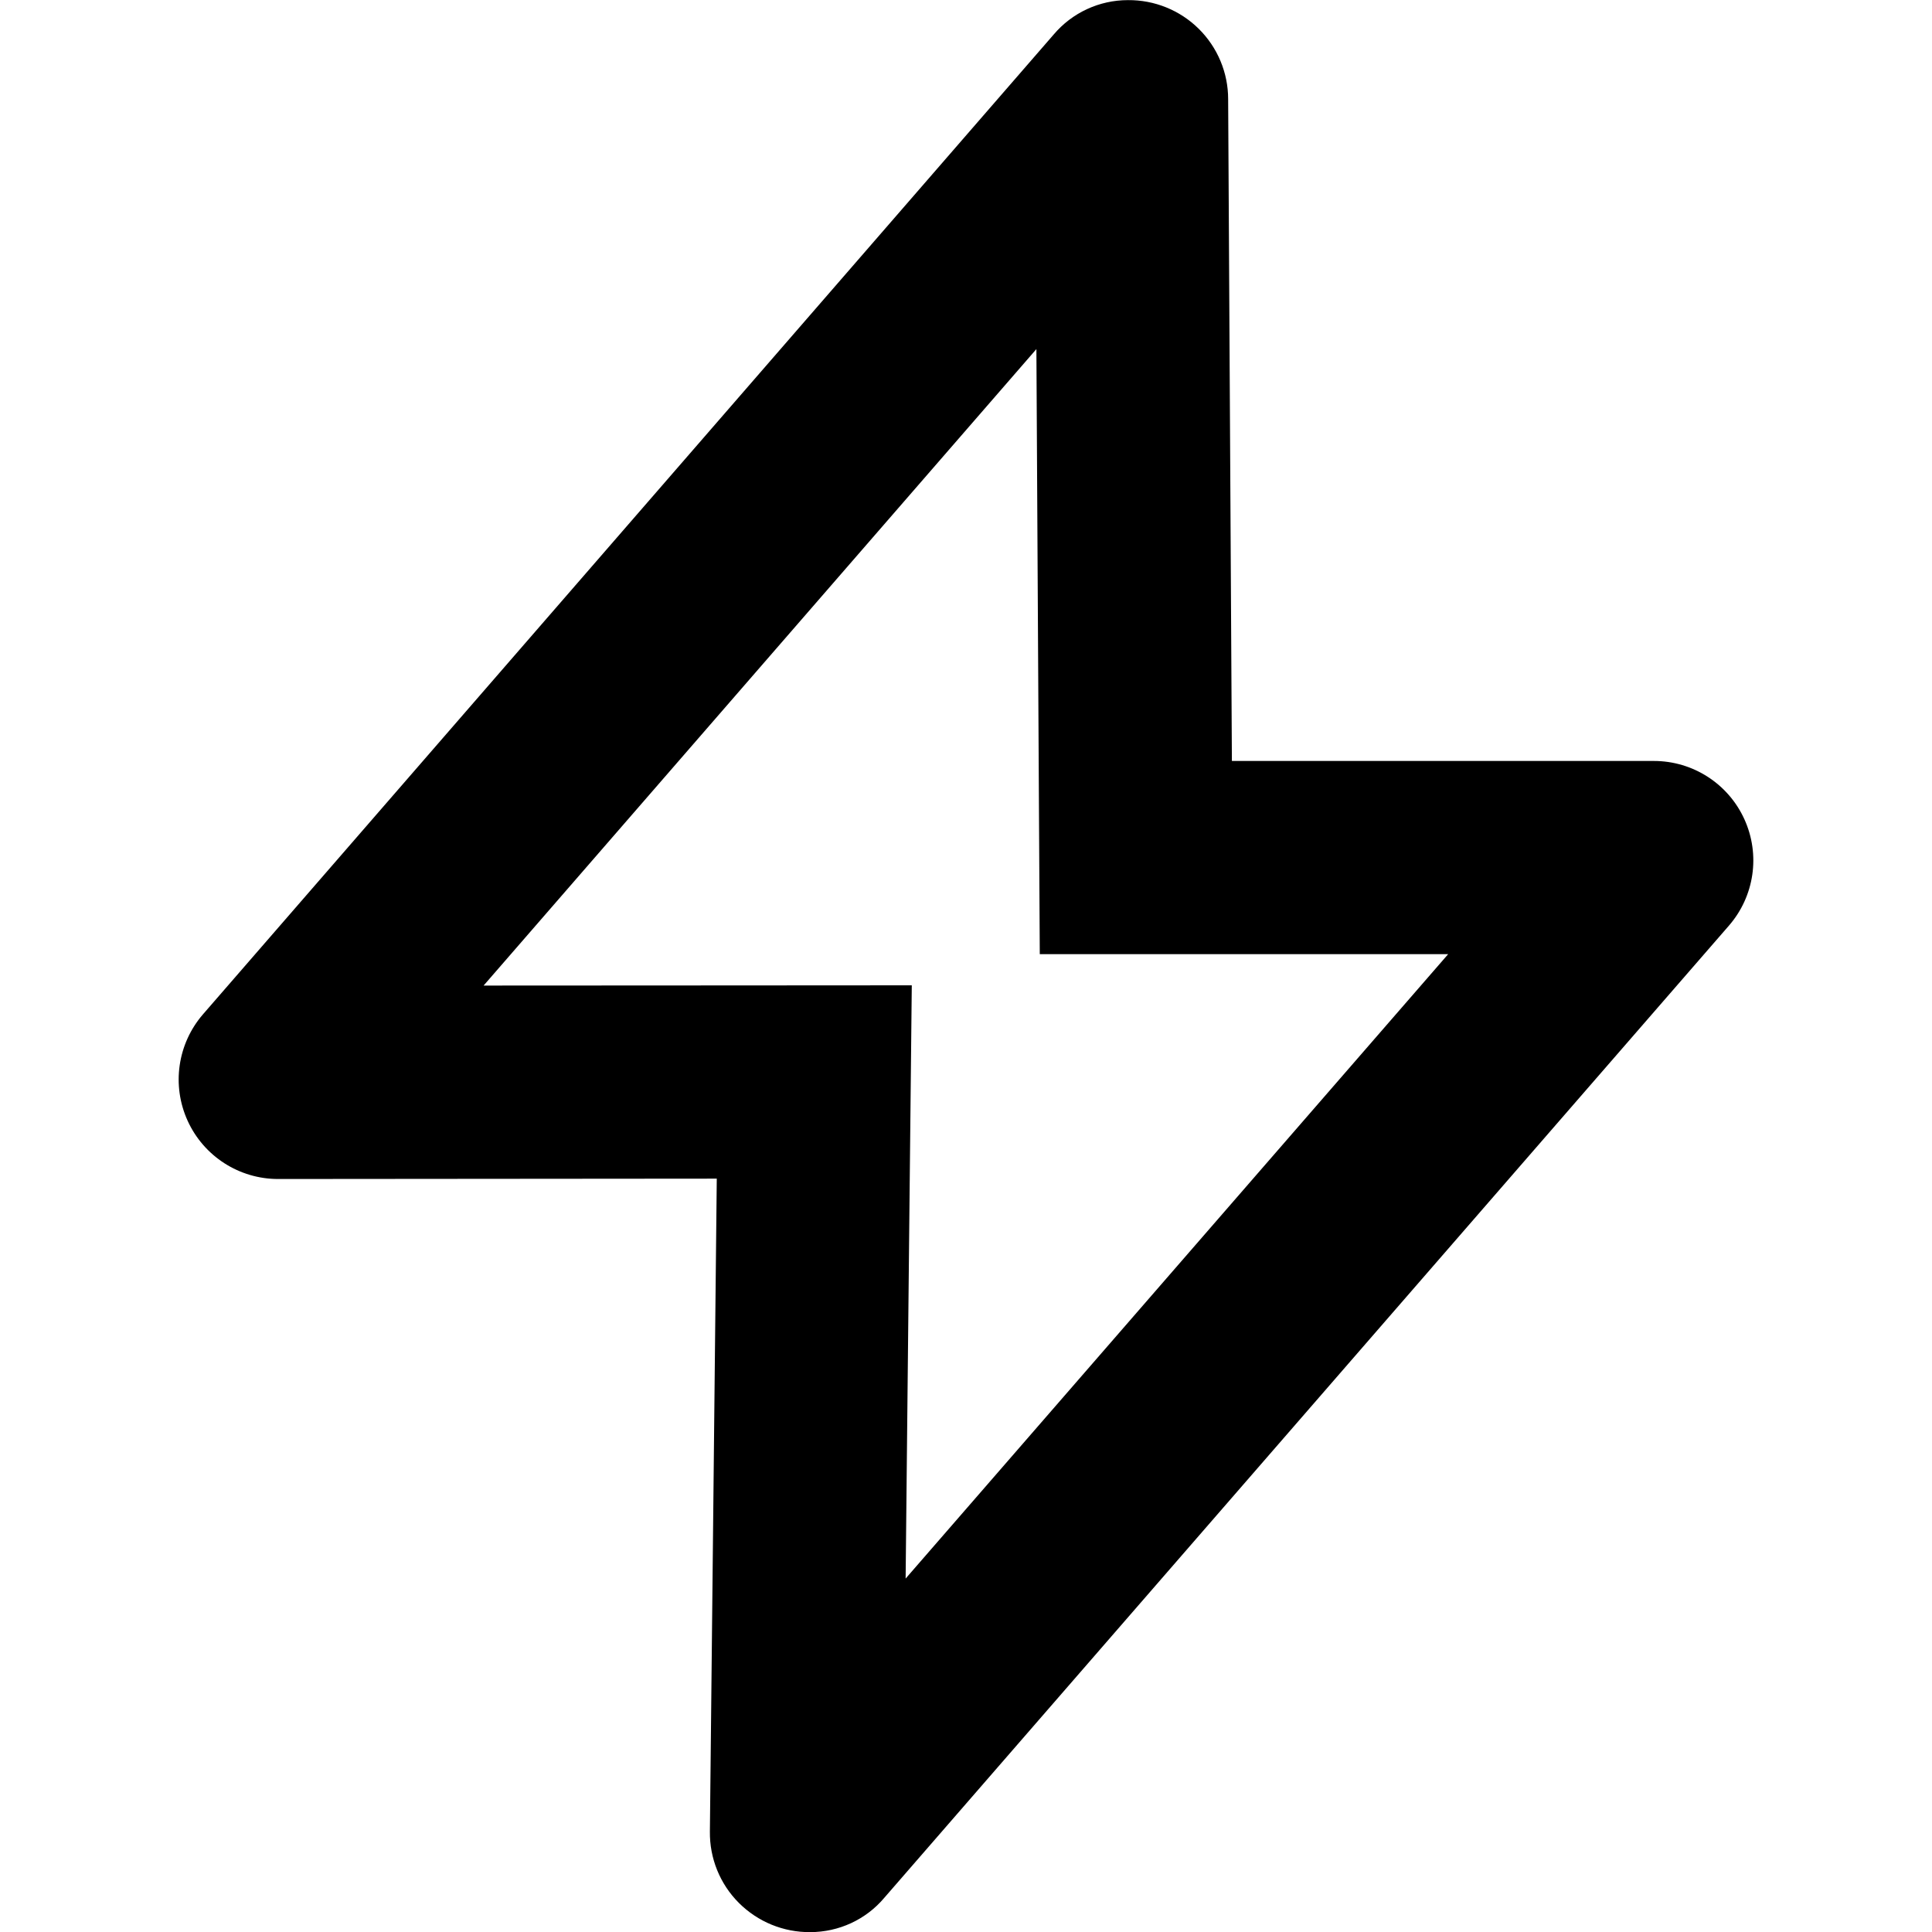
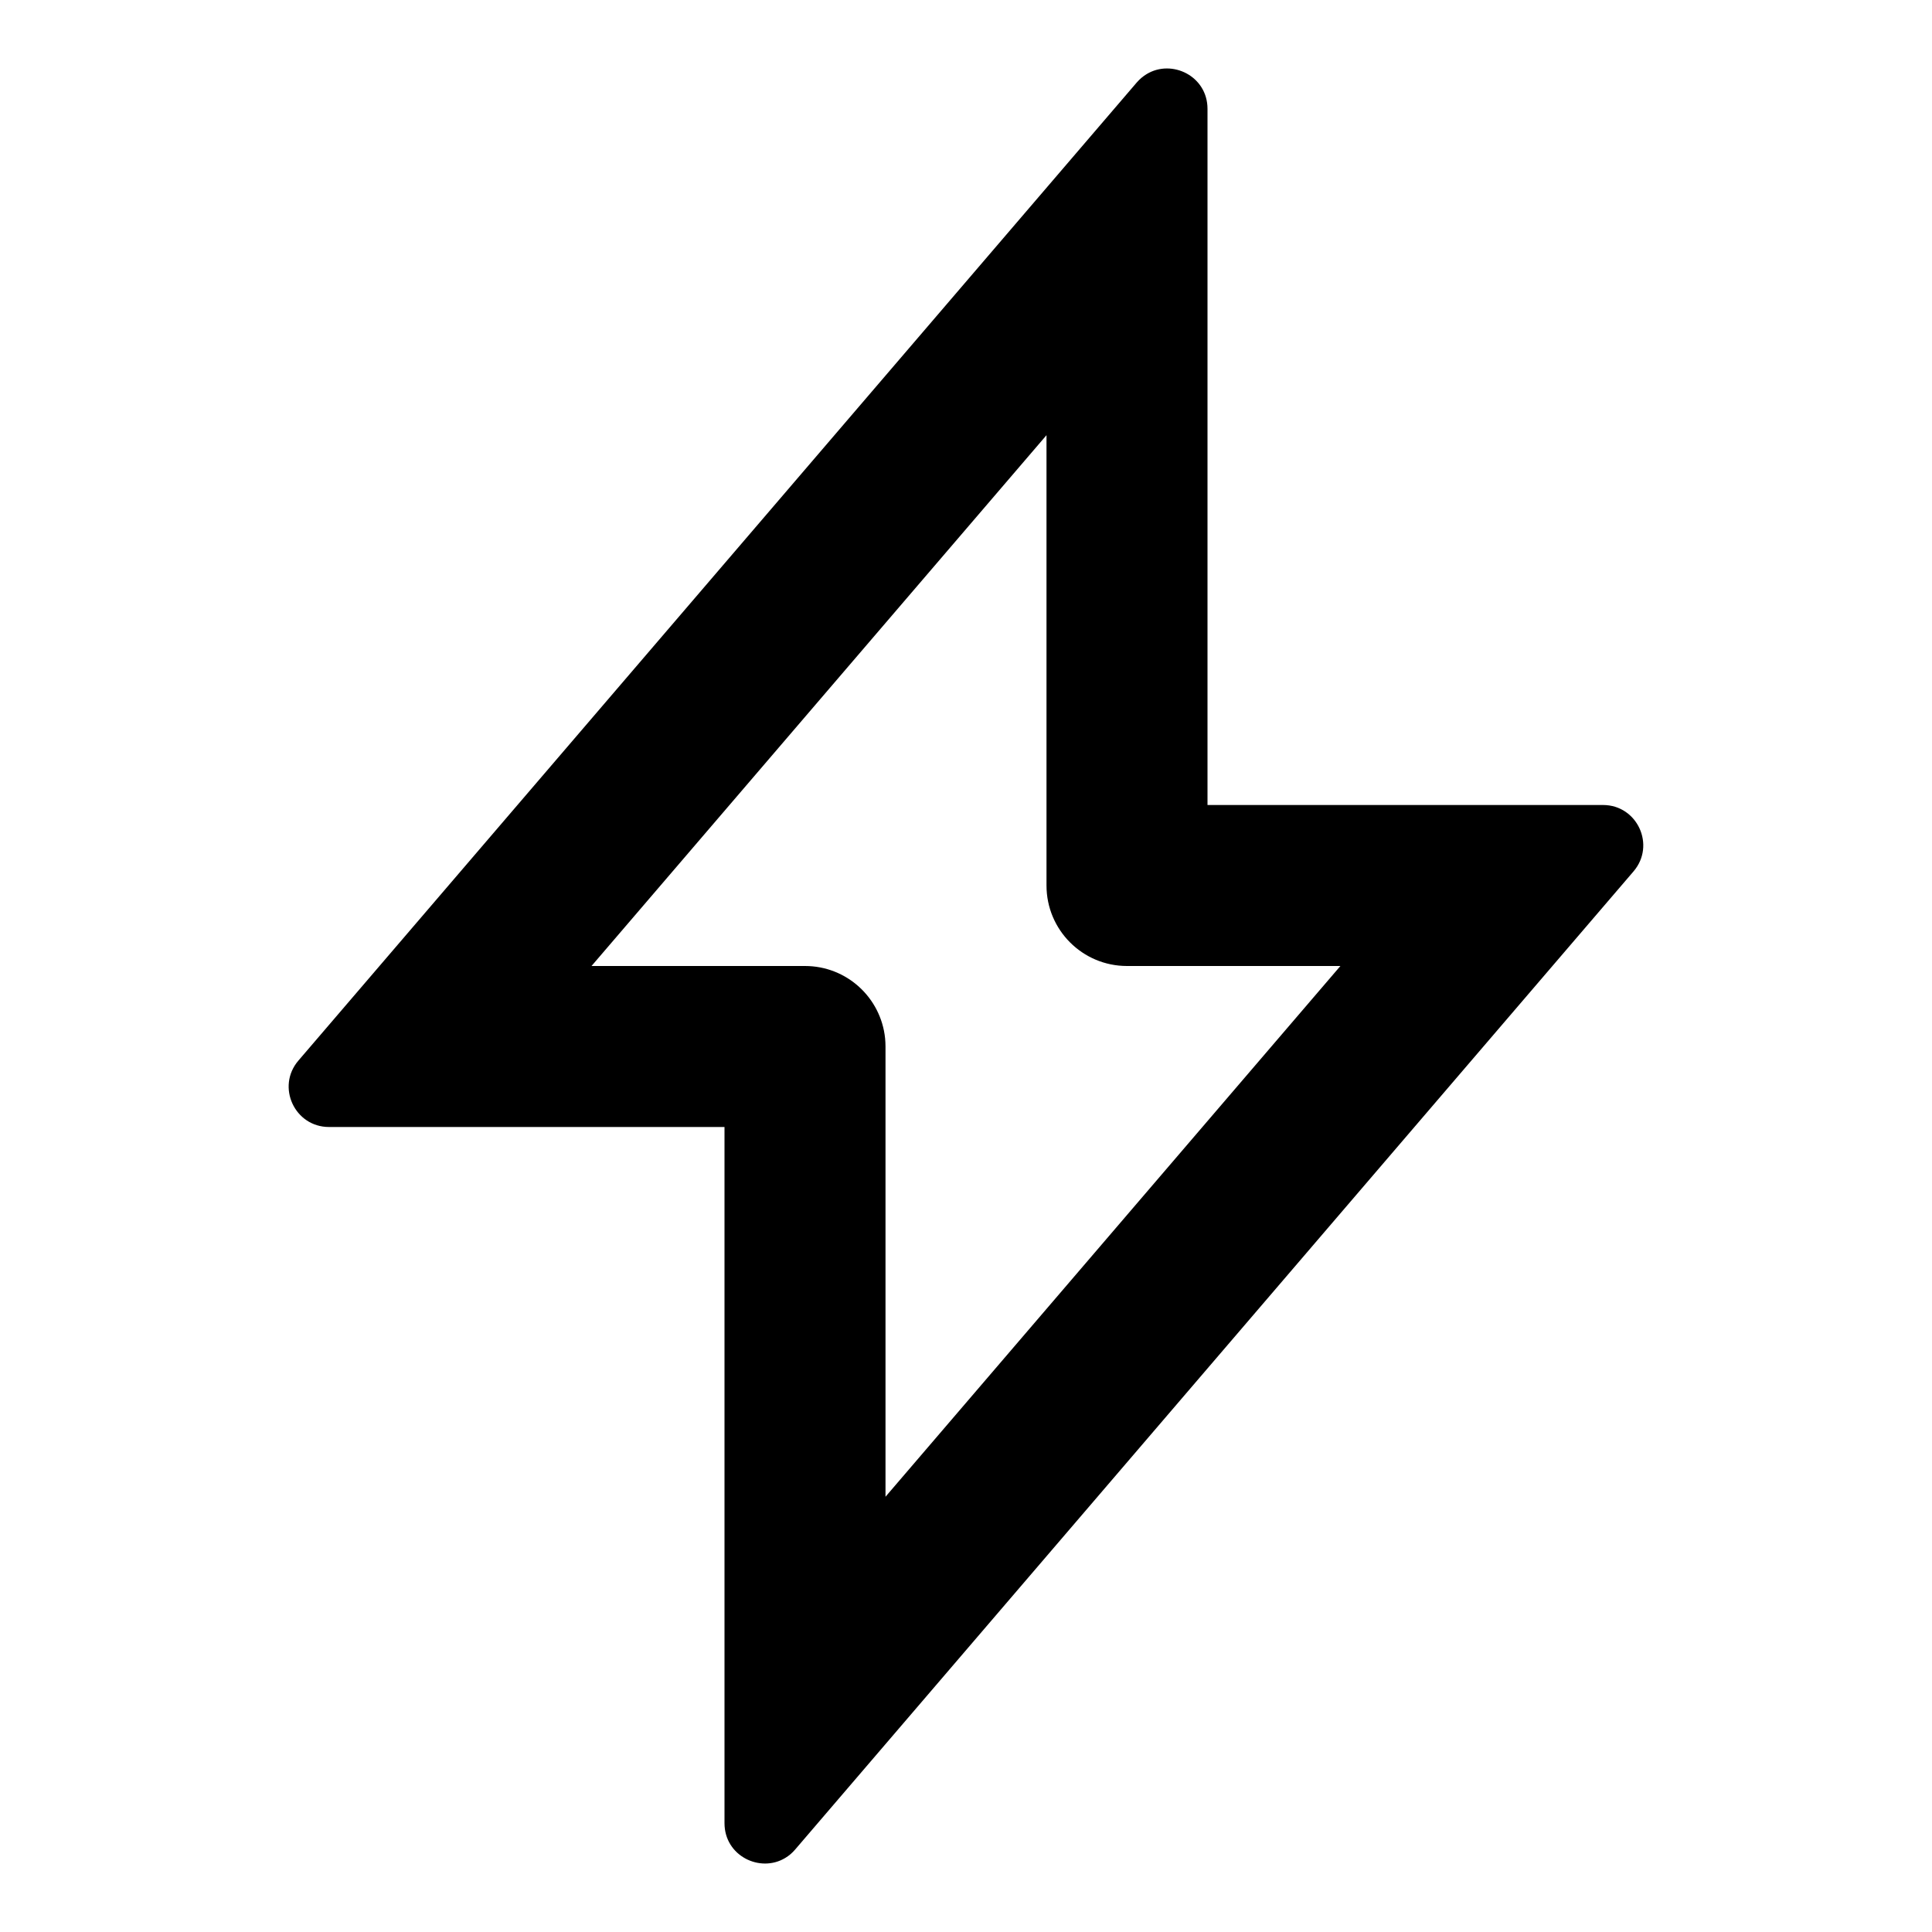
- <svg xmlns="http://www.w3.org/2000/svg" height="16" viewBox="0 0 16 16" width="16">
-   <g fill="none" fill-rule="evenodd">
-     <path d="m0 0h16v16h-16z" />
-     <path d="m8.583 2.891.019 3.42.009 1.591h3.382l-4.493 5.171.034-3.295.017-1.618-1.618.001-1.928.001zm.758-2.89c-.237 0-.462.104-.615.285l-7.045 8.114c-.211.244-.261.588-.127.882s.427.482.749.482h.001l3.632-.003-.057 5.406c-.003.222.083.435.24.592s.37.244.591.242c.237 0 .462-.104.614-.285l6.994-8.05c.212-.244.262-.588.128-.882-.134-.294-.427-.482-.749-.482h-3.495l-.031-5.481c-0-.219-.088-.429-.244-.583-.156-.154-.367-.239-.586-.237z" fill="currentColor" />
-   </g>
+ <svg xmlns="http://www.w3.org/2000/svg" width="24" height="24" viewBox="0 0 24 24" fill="none">
+   <path fill-rule="evenodd" clip-rule="evenodd" d="M9.755 23.08C9.442 23.269 9 23.055 9 22.648V14H4.087C3.66 14 3.429 13.499 3.707 13.175L14.12 1.026C14.158 0.982 14.2 0.947 14.245 0.92C14.558 0.731 15 0.945 15 1.352V10H19.913C20.34 10 20.57 10.501 20.292 10.825L9.879 22.974C9.842 23.018 9.8 23.053 9.755 23.08ZM10.995 12.898C10.943 12.393 10.518 12 10 12H7.348L13 5.406V11C13 11.552 13.447 12 14 12H16.651L11 18.593V13C11 12.965 10.998 12.931 10.995 12.898Z" fill="currentColor" />
</svg>
